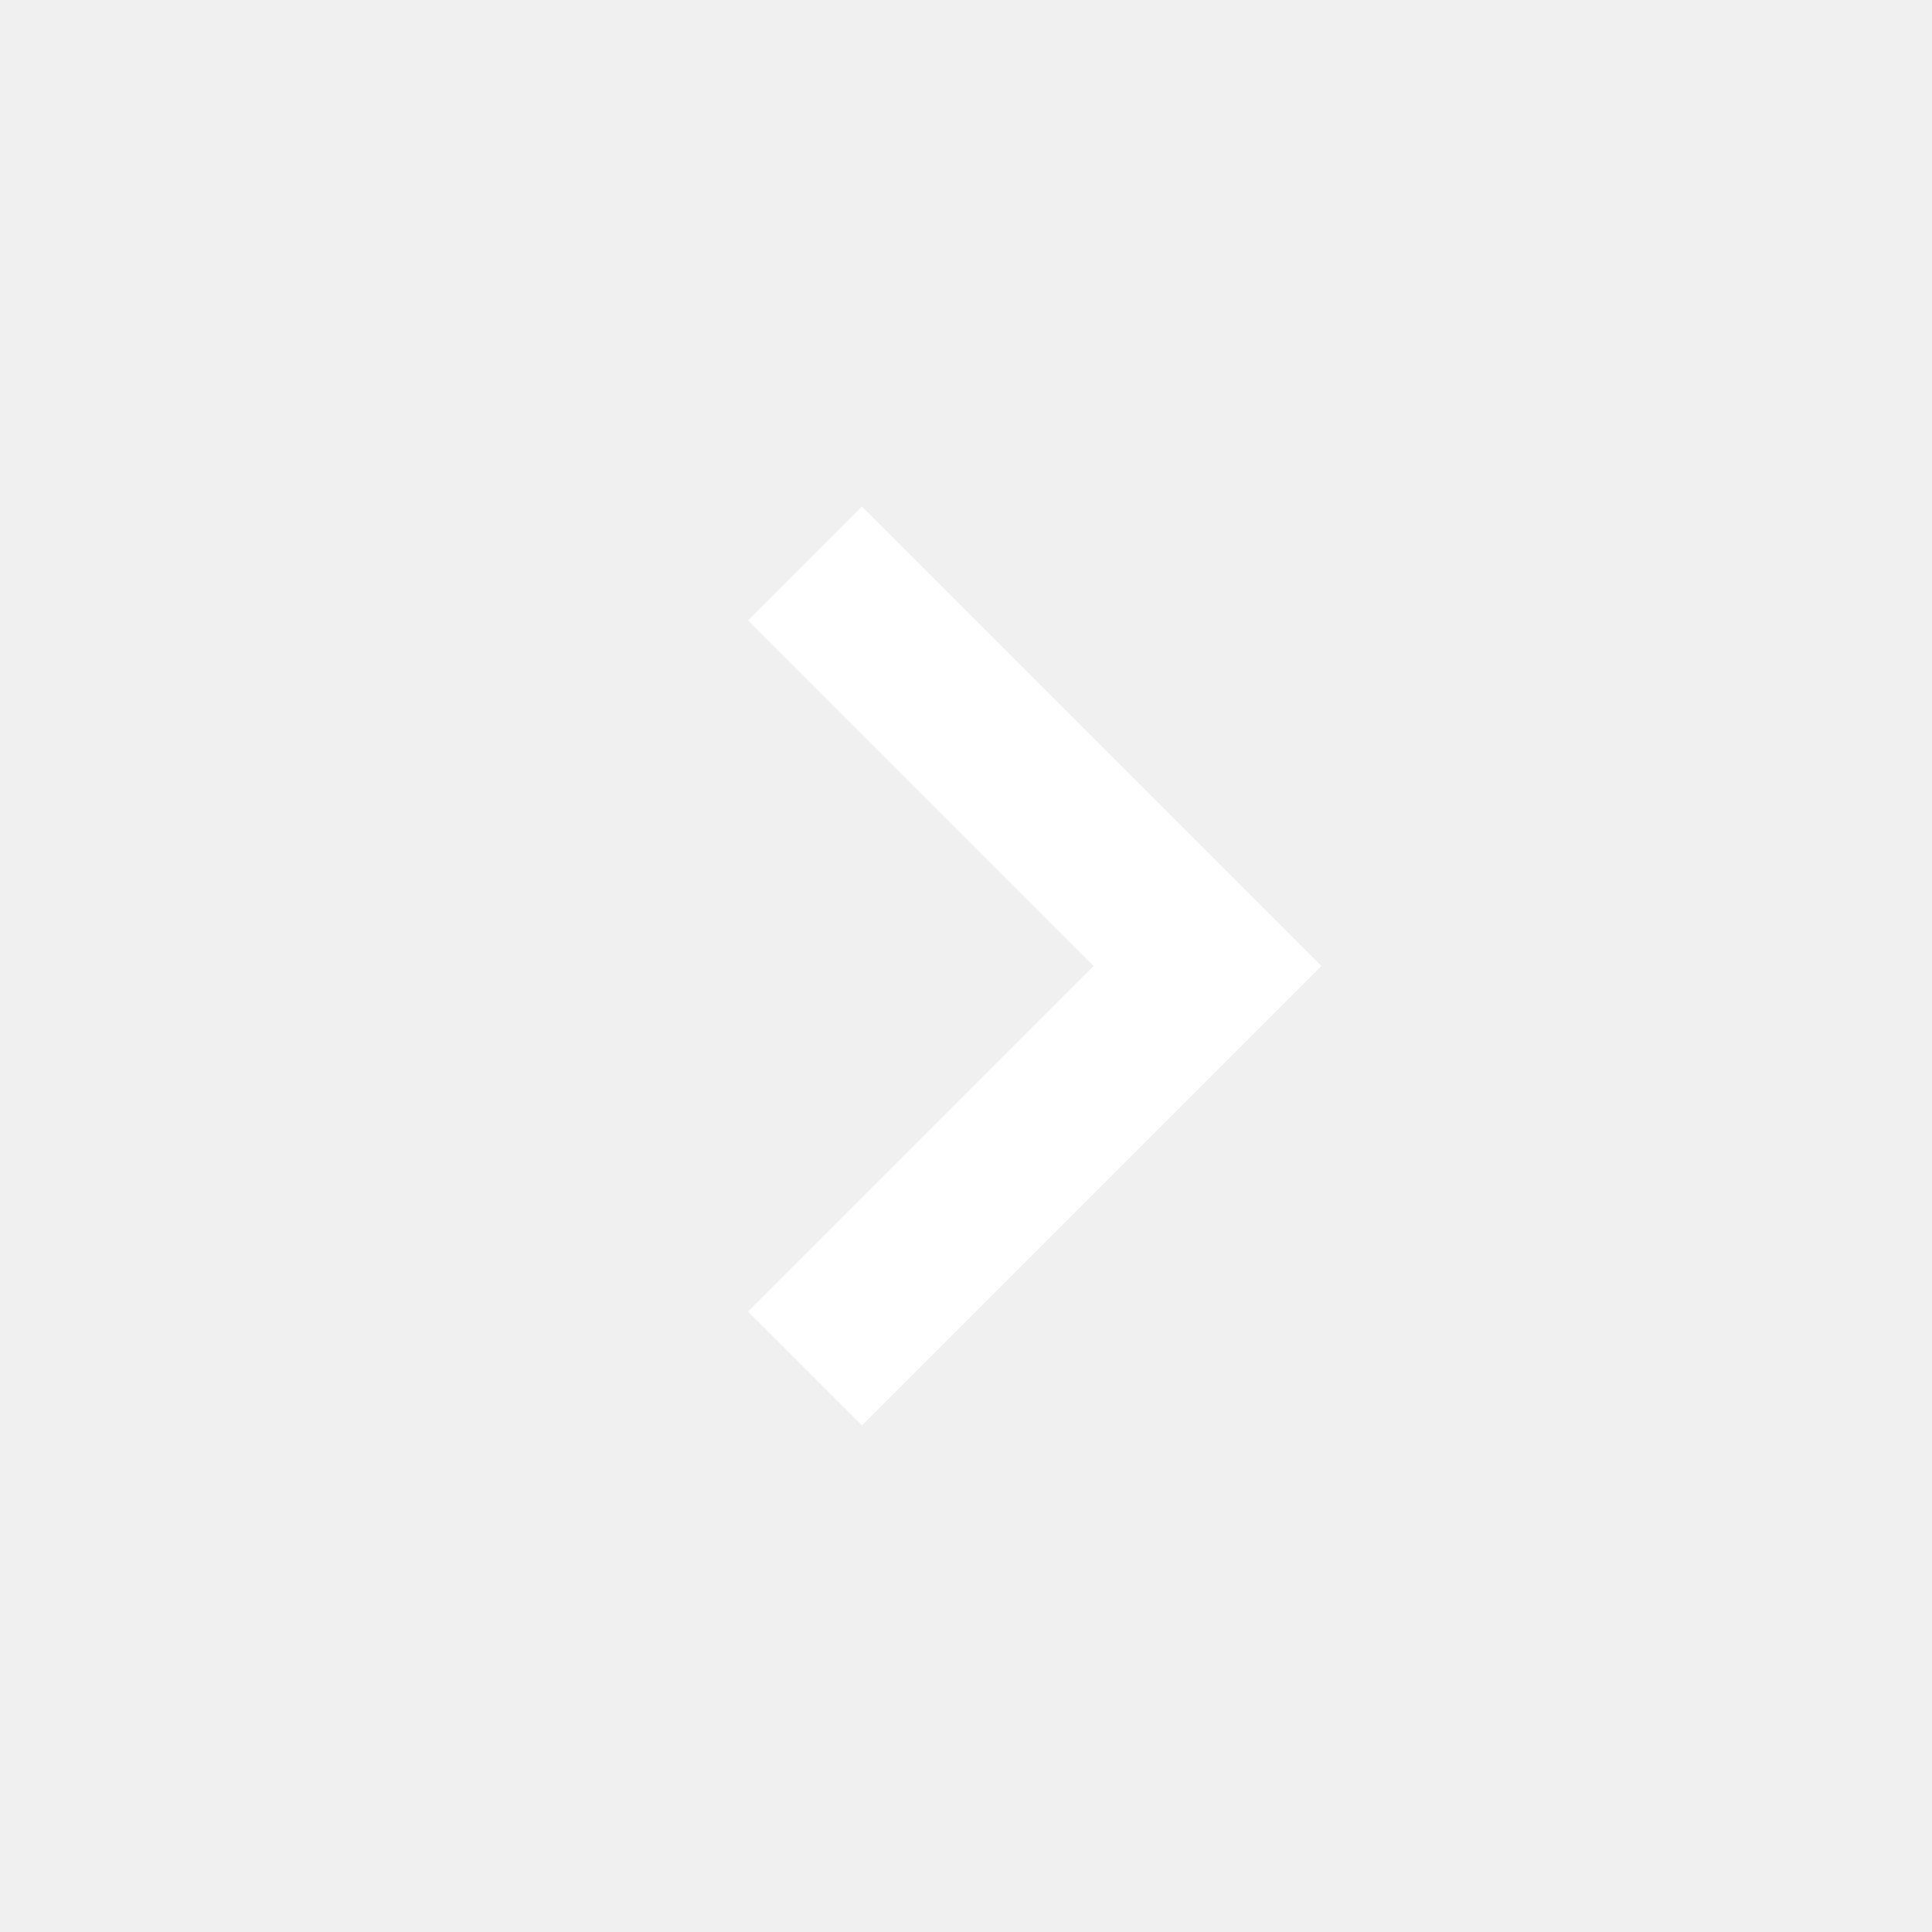
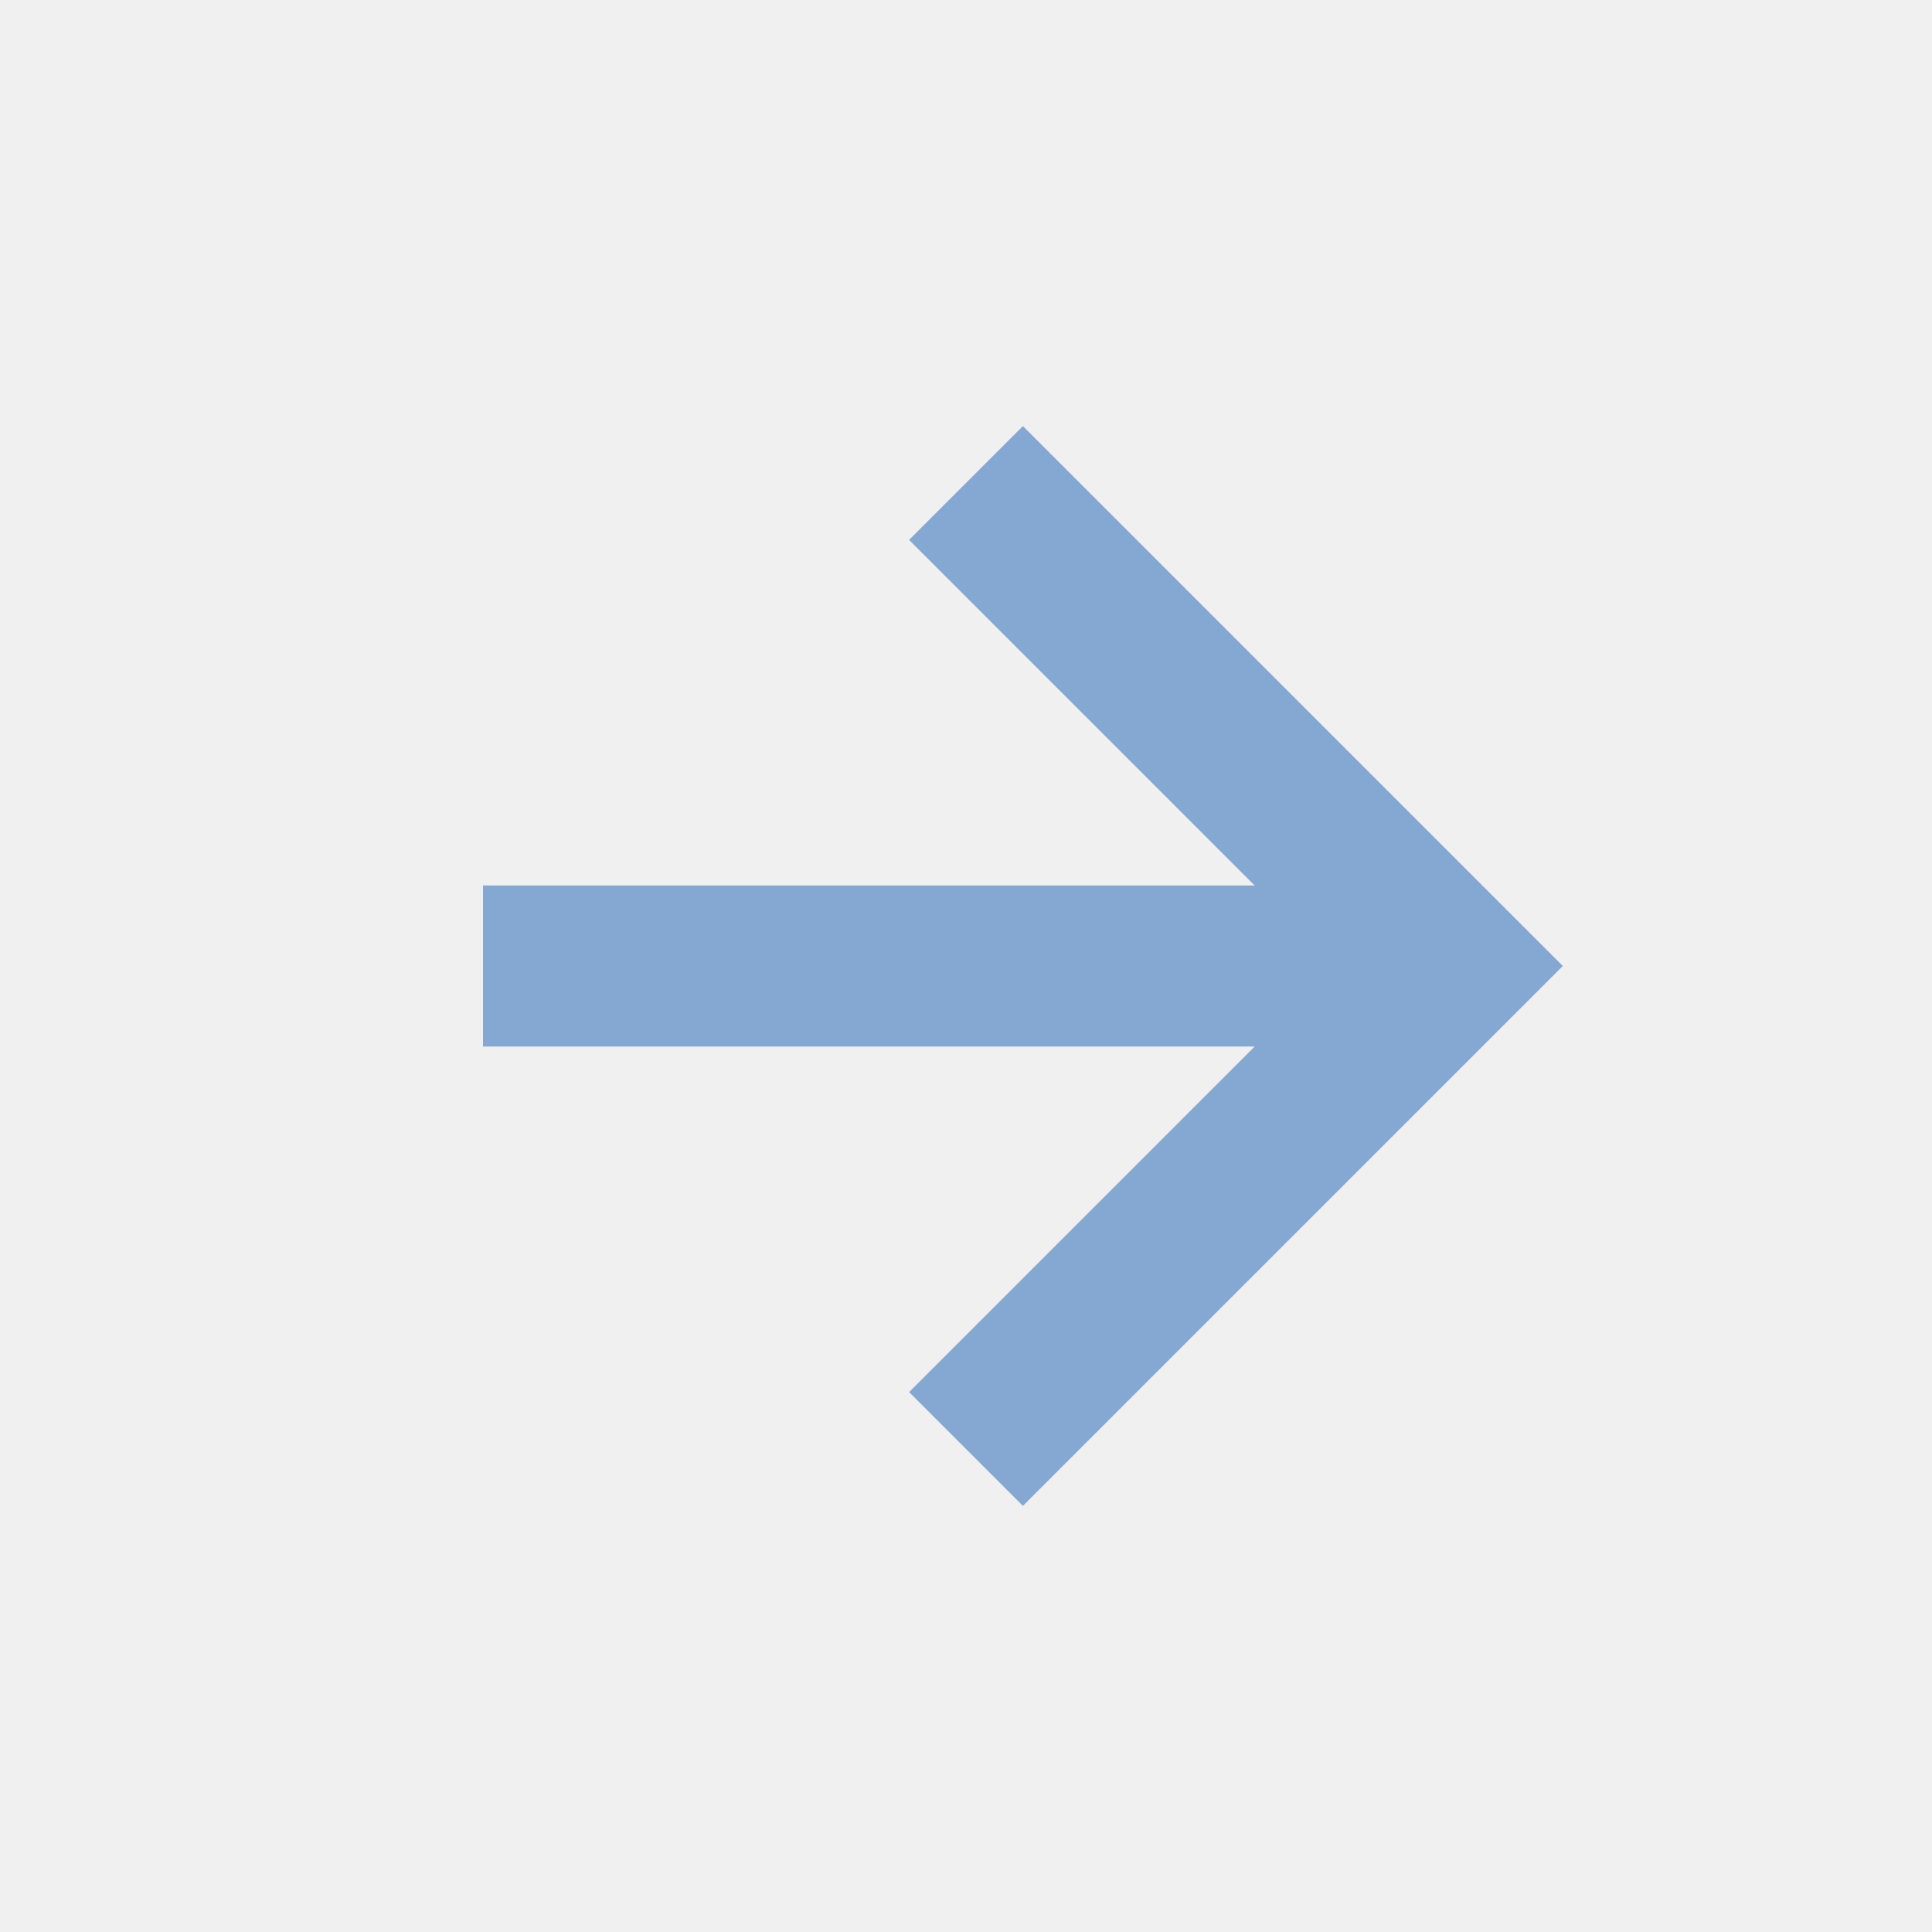
- <svg xmlns="http://www.w3.org/2000/svg" width="24" height="24" viewBox="0 0 24 24" style="fill: #fff;transform: ;msFilter:;">
-   <path d="M10.707 17.707 16.414 12l-5.707-5.707-1.414 1.414L13.586 12l-4.293 4.293z" />
+ <svg xmlns="http://www.w3.org/2000/svg" width="24" height="24" viewBox="0 0 24 24" style="fill: #85a8d2;transform: ;msFilter:;">
+   <path d="m11.293 17.293 1.414 1.414L19.414 12l-6.707-6.707-1.414 1.414L15.586 11H6v2h9.586z" />
</svg>
